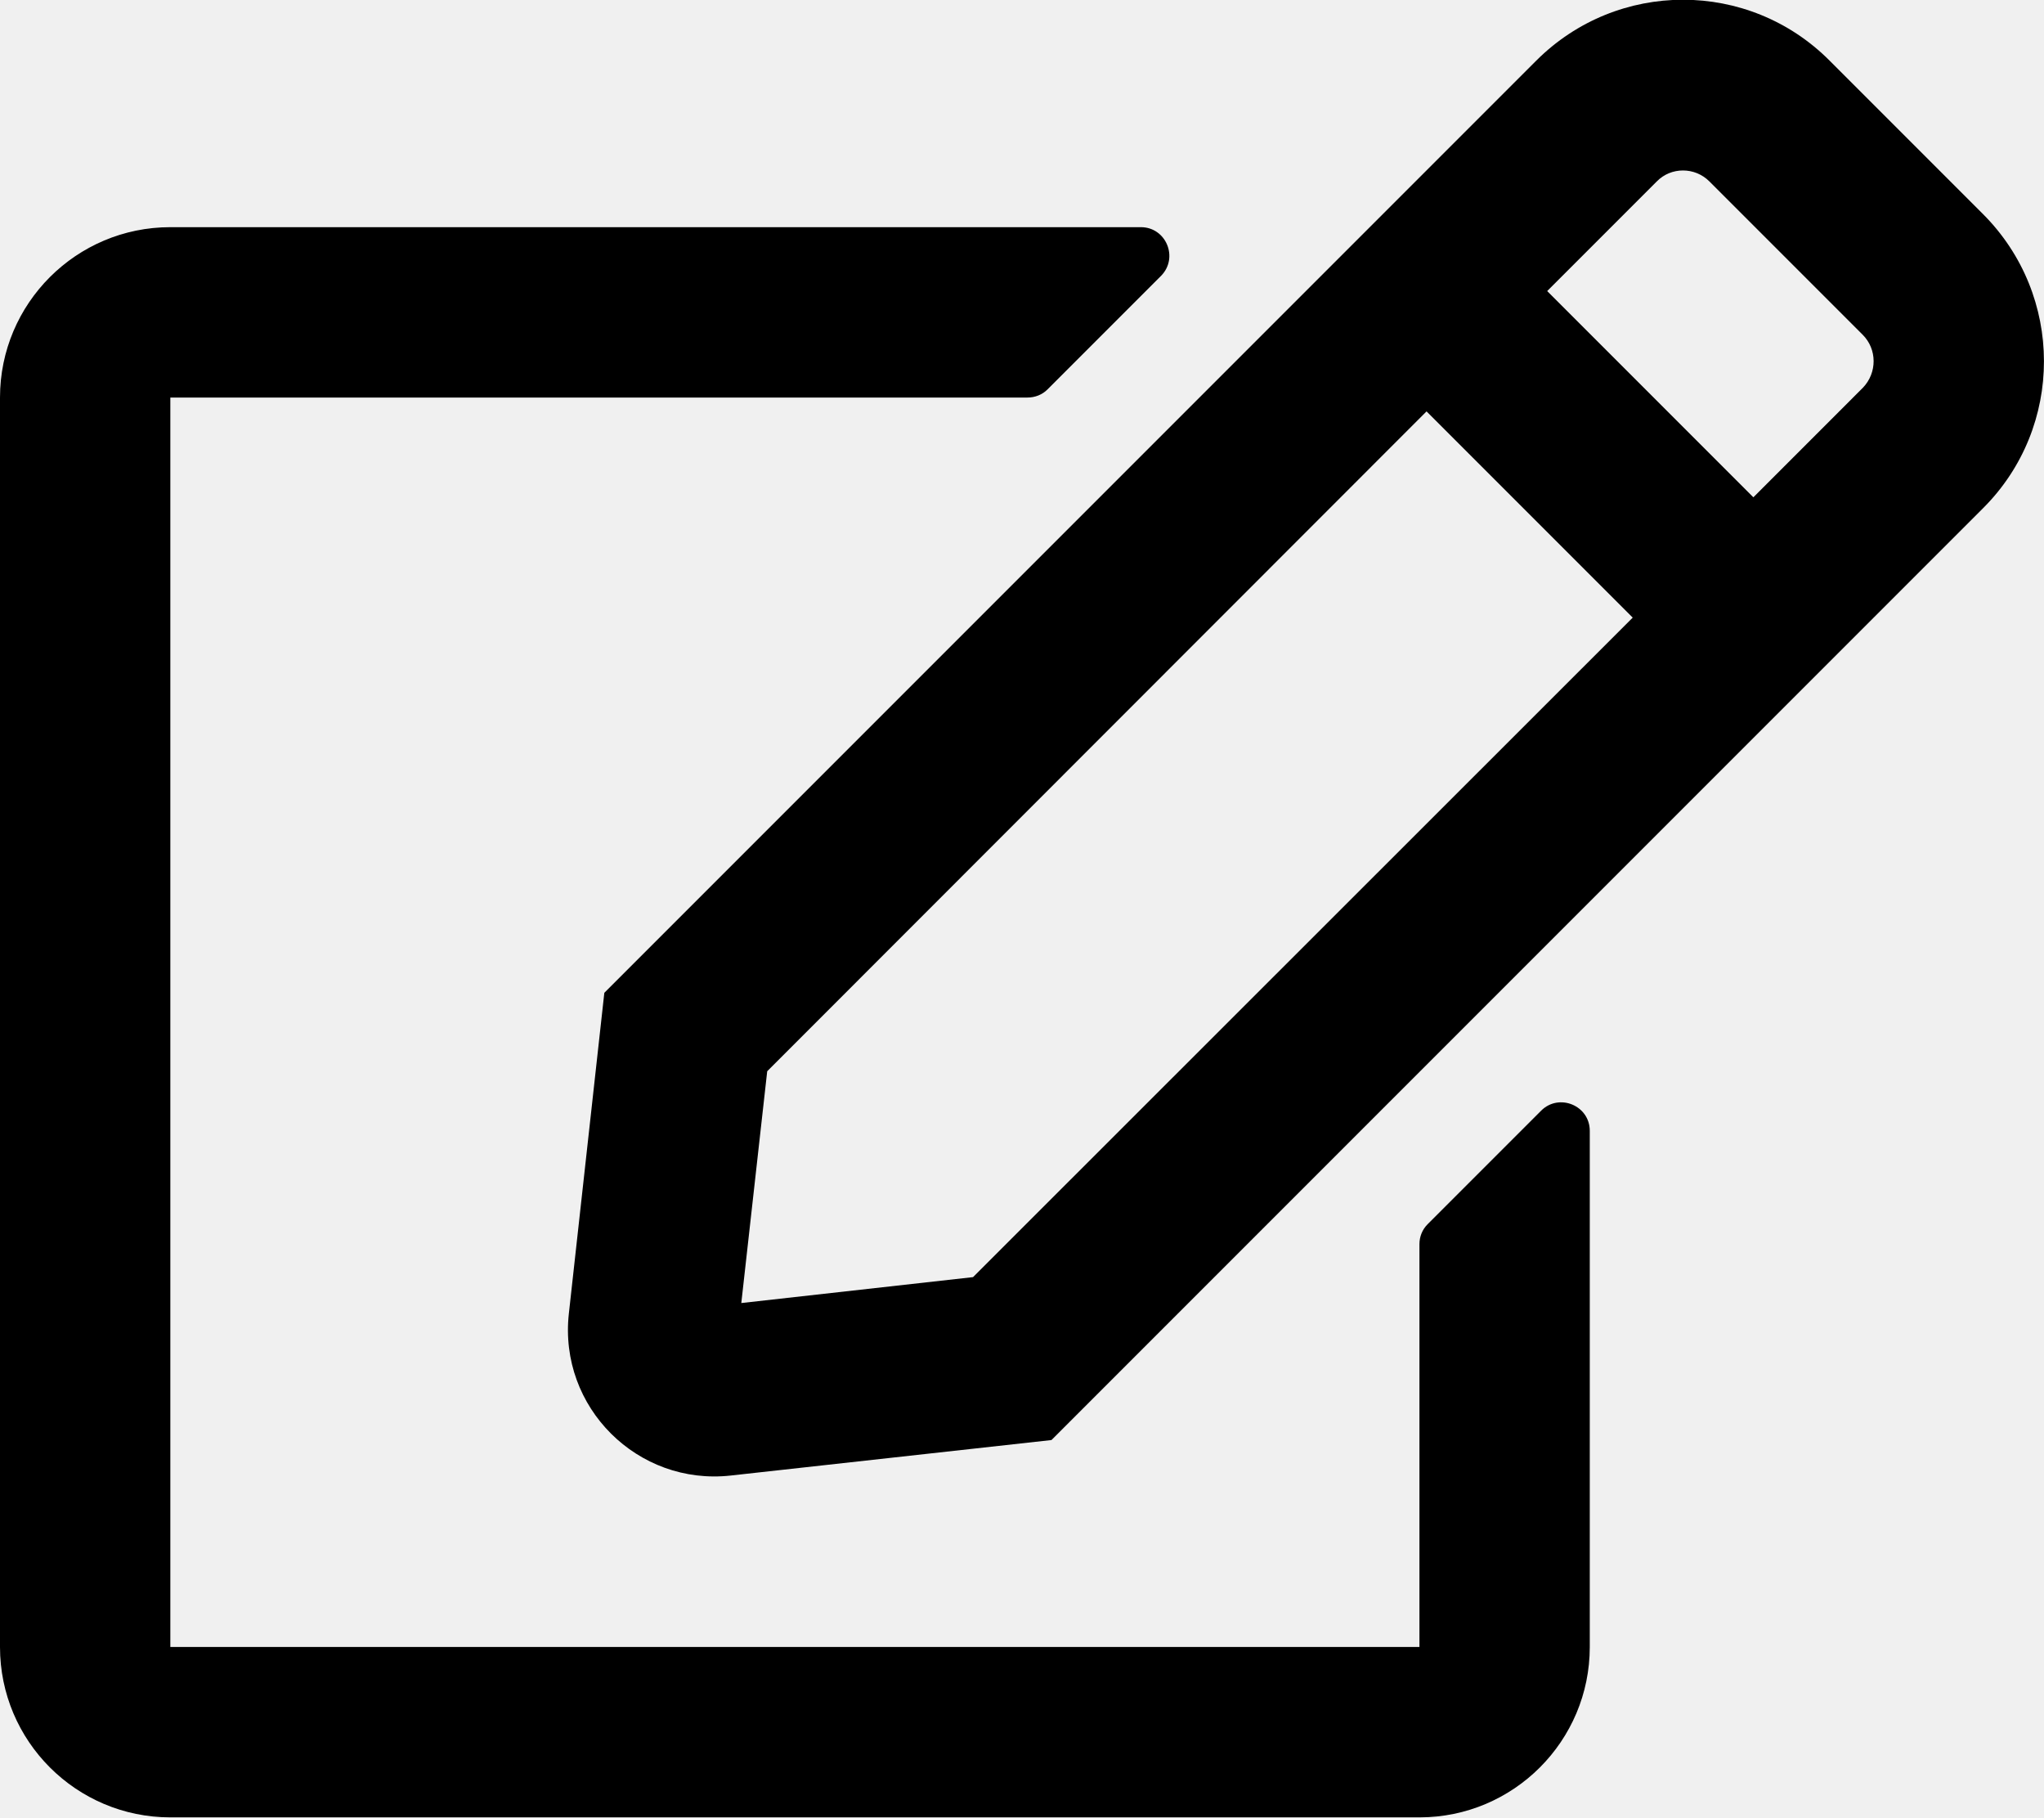
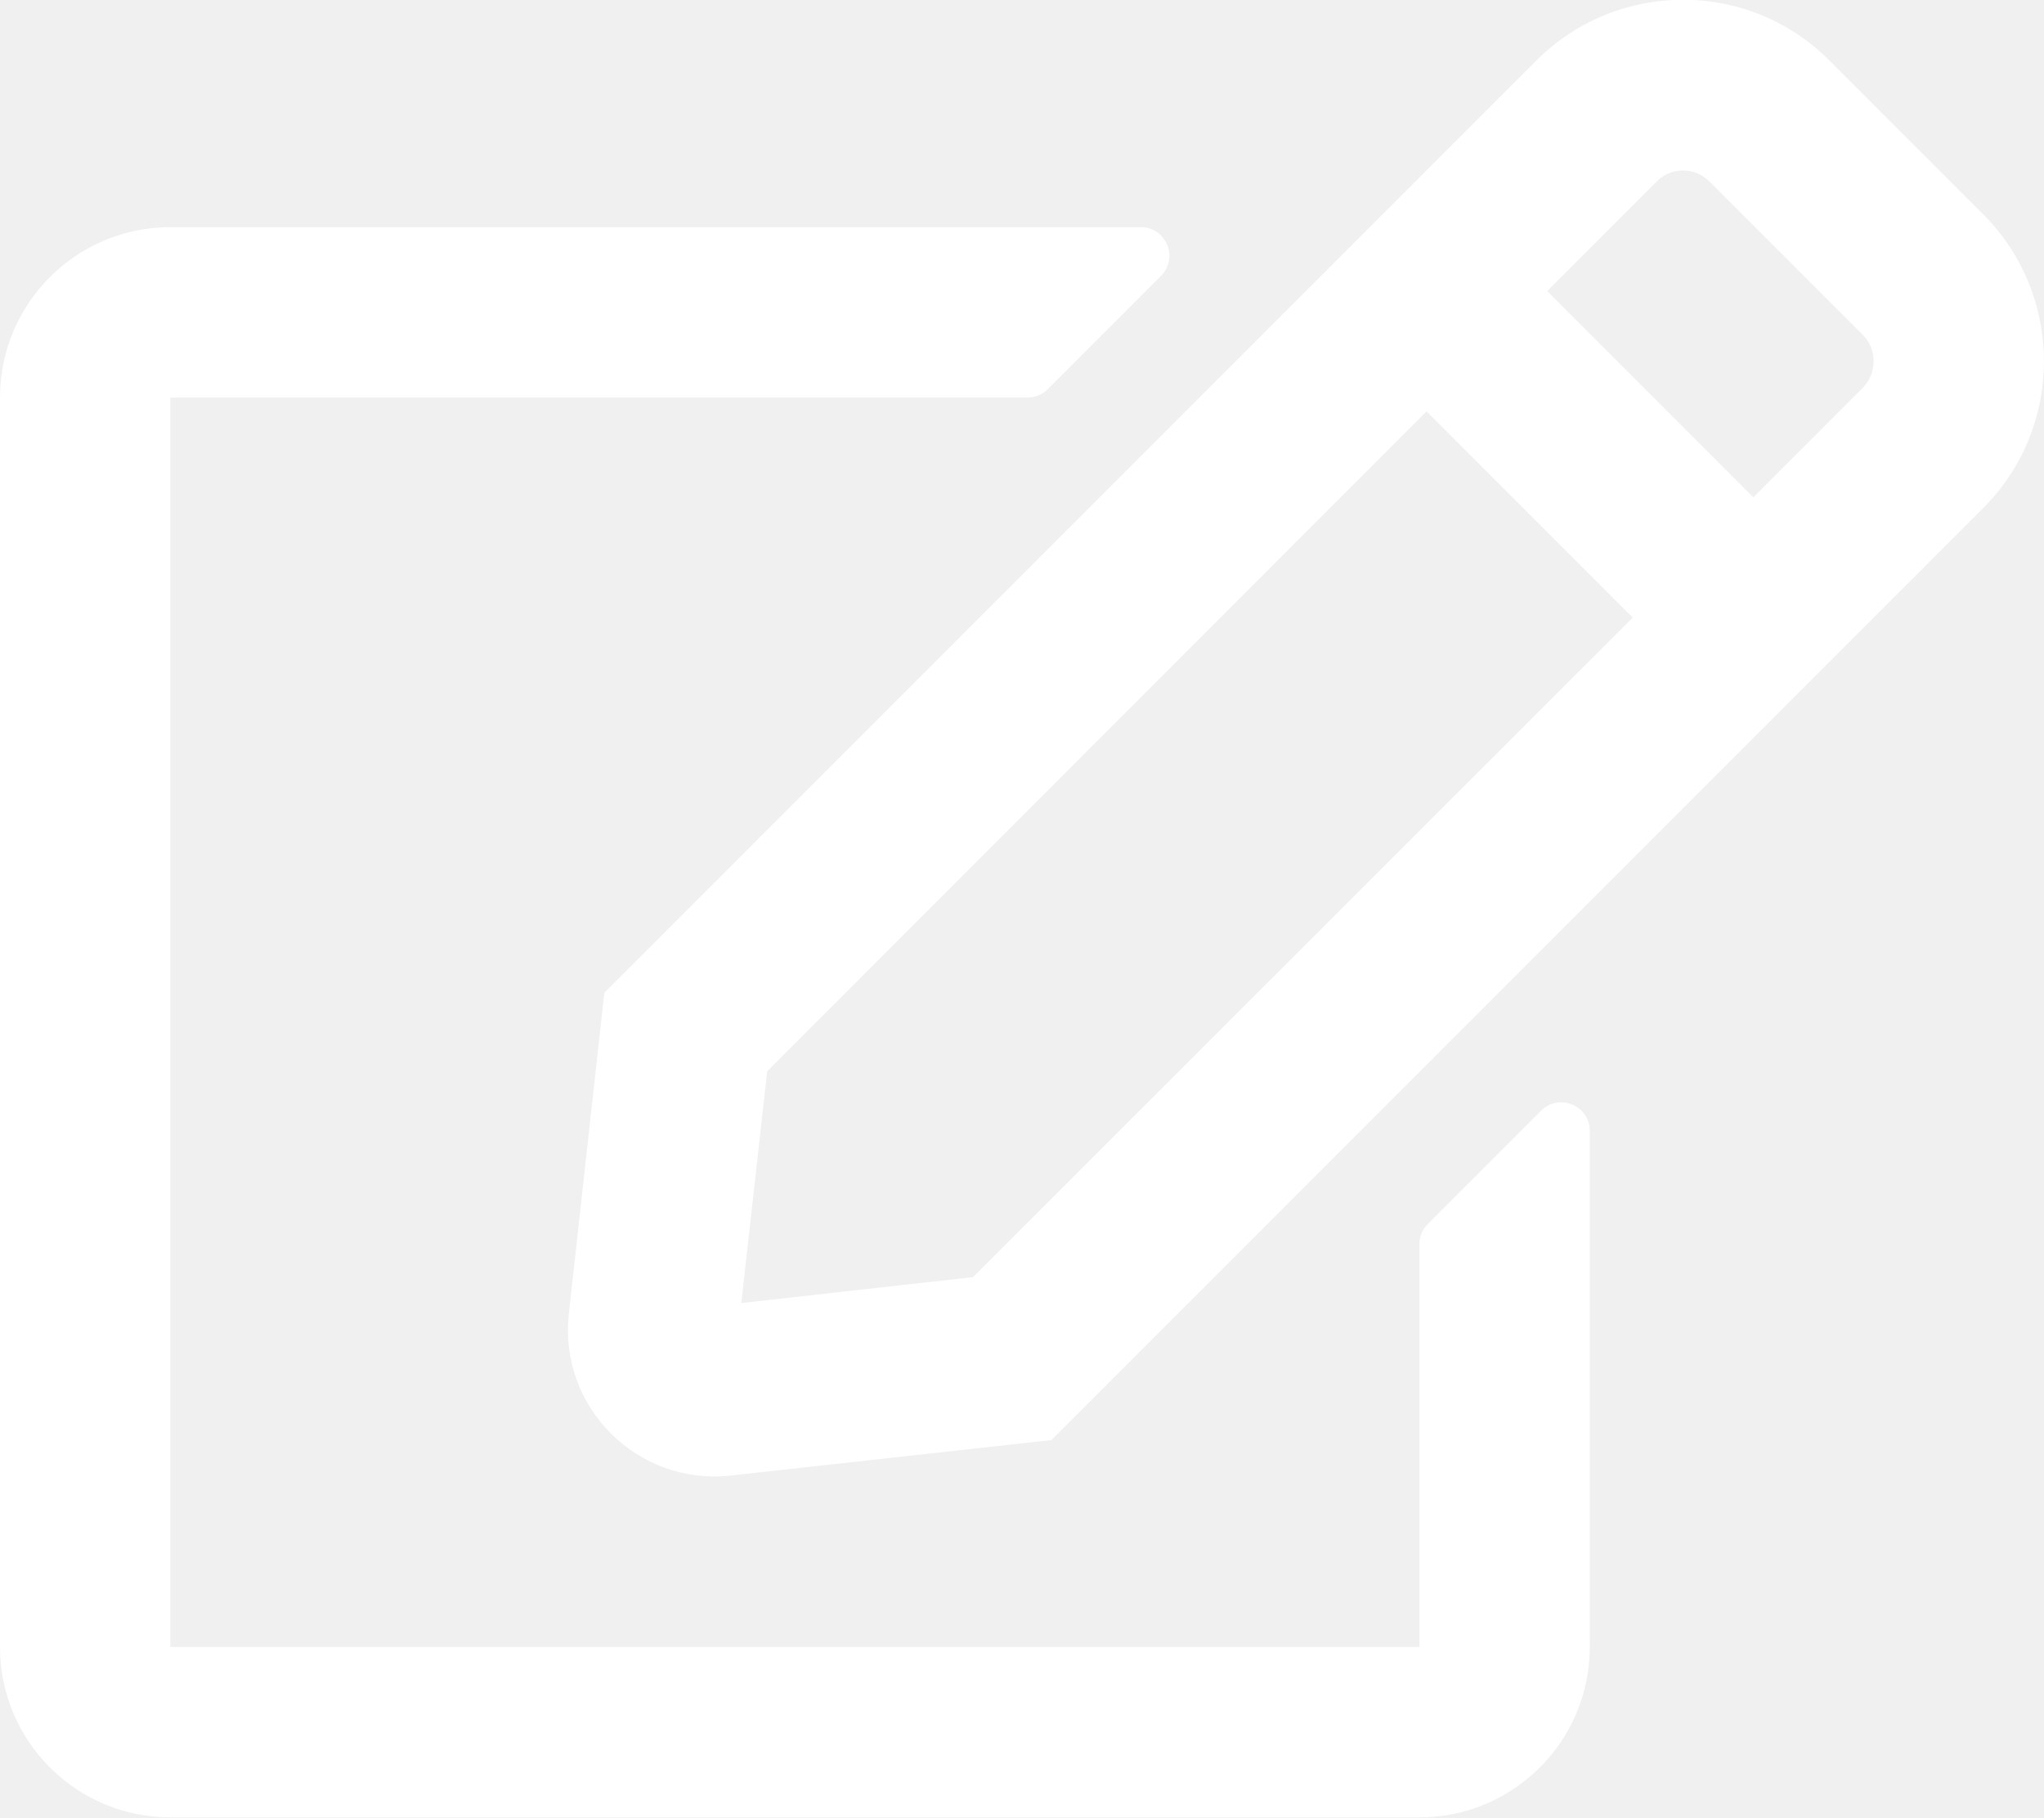
<svg xmlns="http://www.w3.org/2000/svg" aria-hidden="true" focusable="false" data-prefix="far" data-icon="edit" class="svg-inline--fa fa-edit fa-w-18" role="img" viewBox="0 0 576 512">
-   <path fill="currentColor" d="M402.3 344.9l32-32c5-5 13.7-1.5 13.7 5.7V464c0 26.5-21.5 48-48 48H48c-26.5 0-48-21.5-48-48V112c0-26.5 21.5-48 48-48h273.5c7.1 0 10.7 8.6 5.7 13.7l-32 32c-1.5 1.5-3.5 2.3-5.7 2.3H48v352h352V350.5c0-2.1.8-4.1 2.3-5.6zm156.6-201.8L296.3 405.7l-90.4 10c-26.2 2.9-48.5-19.2-45.6-45.6l10-90.4L432.9 17.1c22.9-22.9 59.9-22.9 82.7 0l43.2 43.2c22.9 22.9 22.9 60 .1 82.8zM460.1 174L402 115.9 216.2 301.8l-7.3 65.3 65.3-7.3L460.1 174zm64.8-79.7l-43.2-43.2c-4.1-4.1-10.8-4.1-14.8 0L436 82l58.1 58.1 30.9-30.9c4-4.2 4-10.8-.1-14.9z" />
+   <path fill="#ffffff" d="M402.3 344.9l32-32c5-5 13.7-1.5 13.7 5.7V464c0 26.5-21.5 48-48 48H48c-26.5 0-48-21.5-48-48V112c0-26.5 21.5-48 48-48h273.5c7.1 0 10.7 8.6 5.7 13.7l-32 32c-1.5 1.5-3.5 2.3-5.7 2.3H48v352h352V350.5c0-2.1.8-4.1 2.3-5.6zm156.6-201.8L296.3 405.7l-90.4 10c-26.2 2.9-48.5-19.2-45.6-45.6l10-90.4L432.9 17.1c22.9-22.9 59.9-22.9 82.7 0l43.2 43.2c22.9 22.9 22.9 60 .1 82.8zM460.1 174L402 115.9 216.2 301.8l-7.3 65.3 65.3-7.3L460.1 174zm64.8-79.7l-43.2-43.2c-4.1-4.1-10.8-4.1-14.8 0L436 82l58.1 58.1 30.9-30.9c4-4.2 4-10.8-.1-14.9z" />
</svg>
